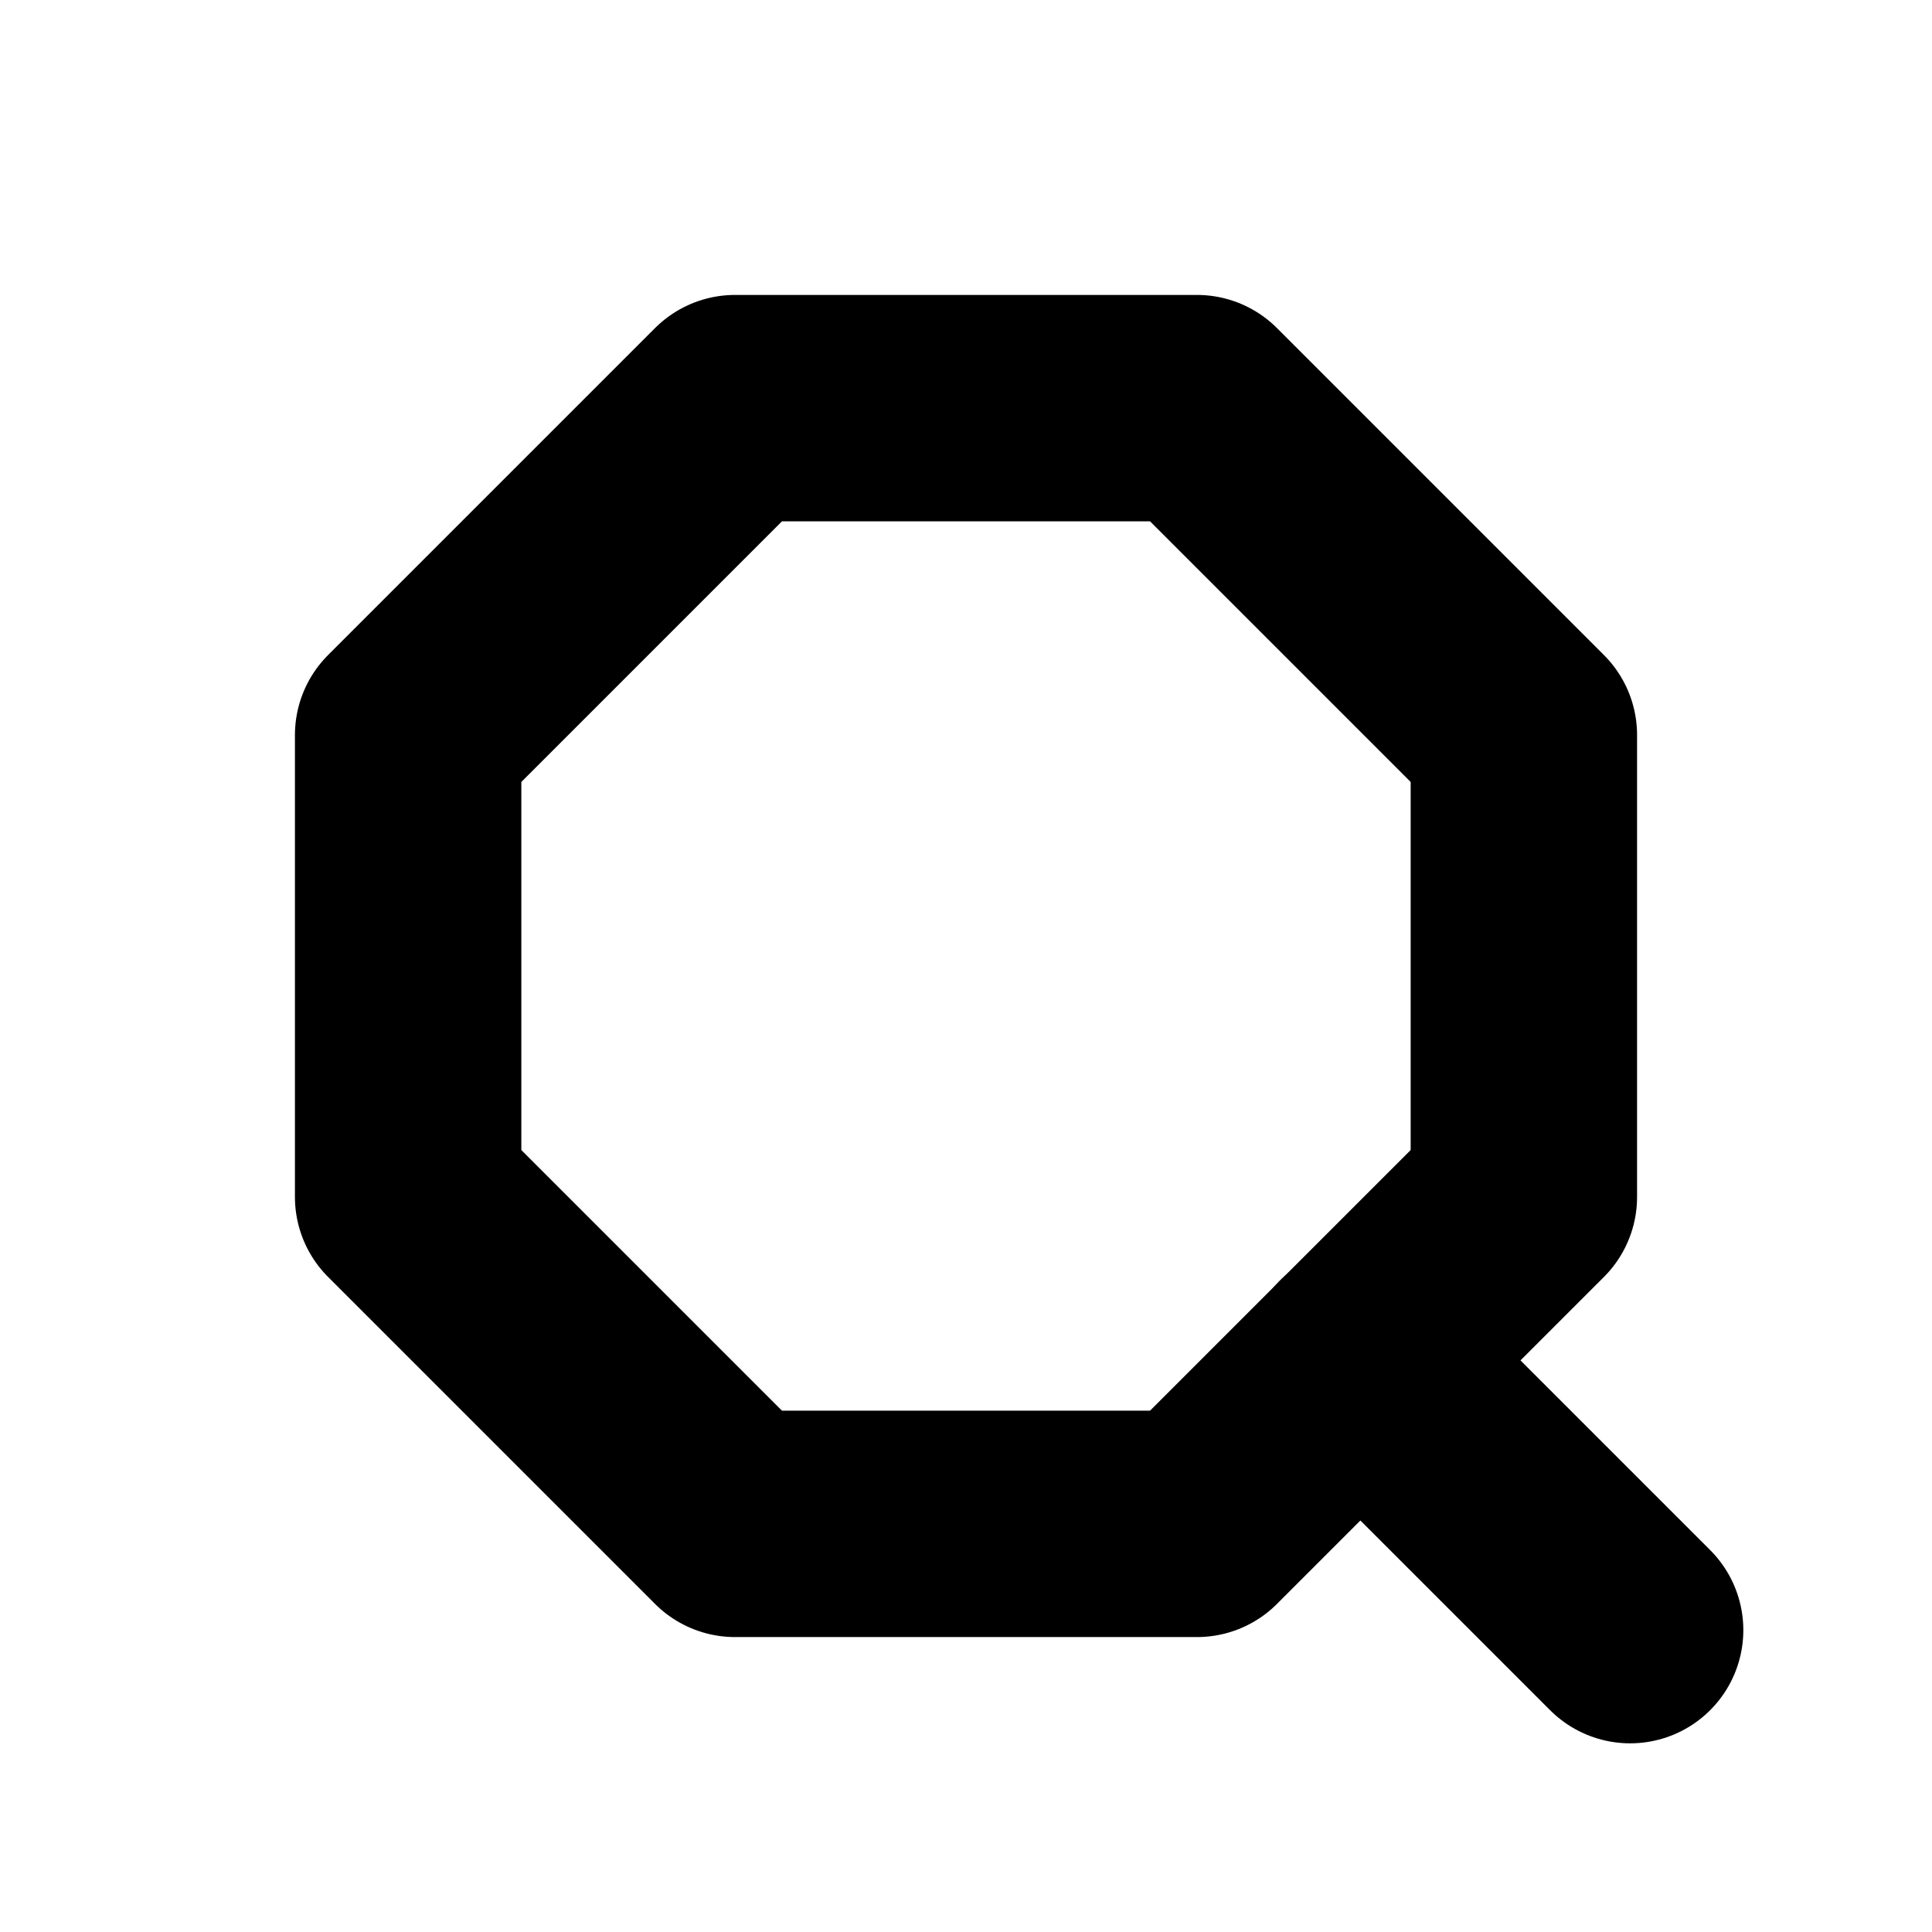
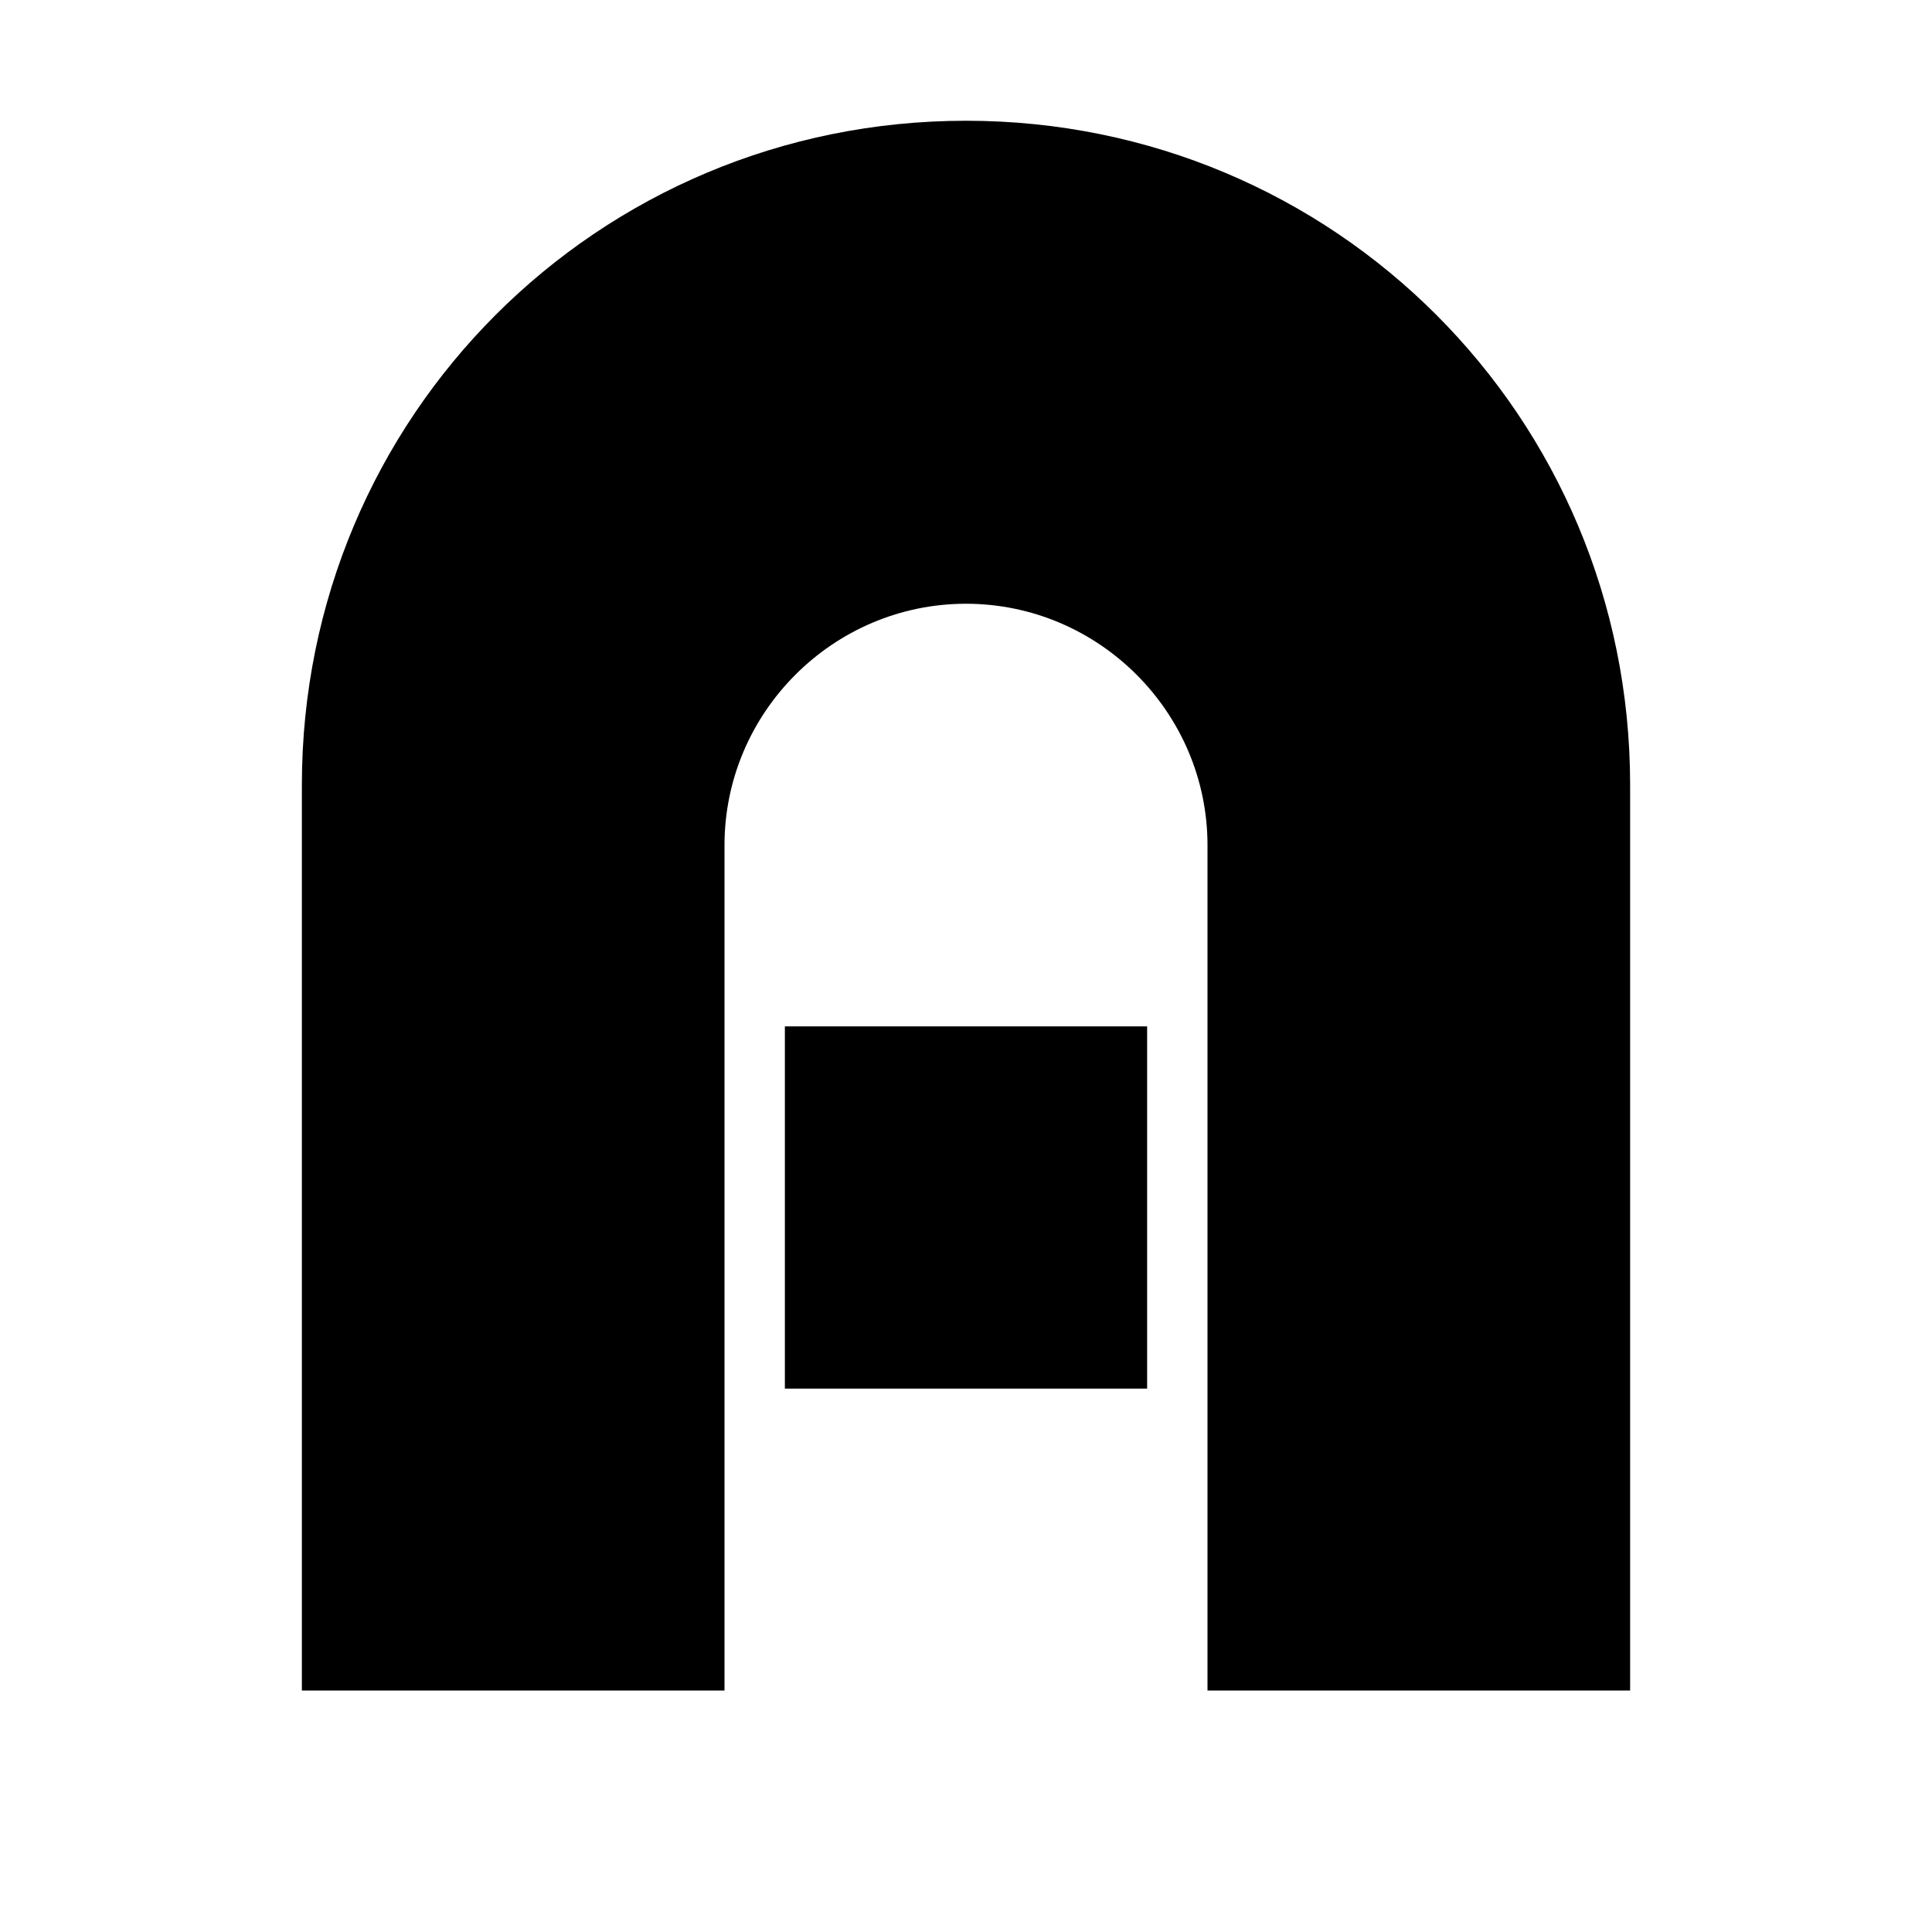
<svg xmlns="http://www.w3.org/2000/svg" viewBox="0 0 64 64" fill="none" role="img" aria-label="Octarq">
-   <path d="M50.48 39.65 39.65 50.48H24.35L13.52 39.65V24.35L24.35 13.52h15.3L50.48 24.35Z" stroke="currentColor" stroke-width="7.5" stroke-linejoin="round" />
-   <path d="M45.06 45.06 54 54" stroke="currentColor" stroke-width="7.5" stroke-linecap="round" />
+   <path fill="currentColor" fill-rule="evenodd" clip-rule="evenodd" d="M10,26 C10,13.8 19.8,4 32,4 C44.2,4 54,13.8 54,26 V56 H40 V28 C40,23.6 36.4,20 32,20 C27.6,20 24,23.6 24,28 V56 H10 V26 Z M26,34 H38 V46 H26 V34 Z" />
</svg>
